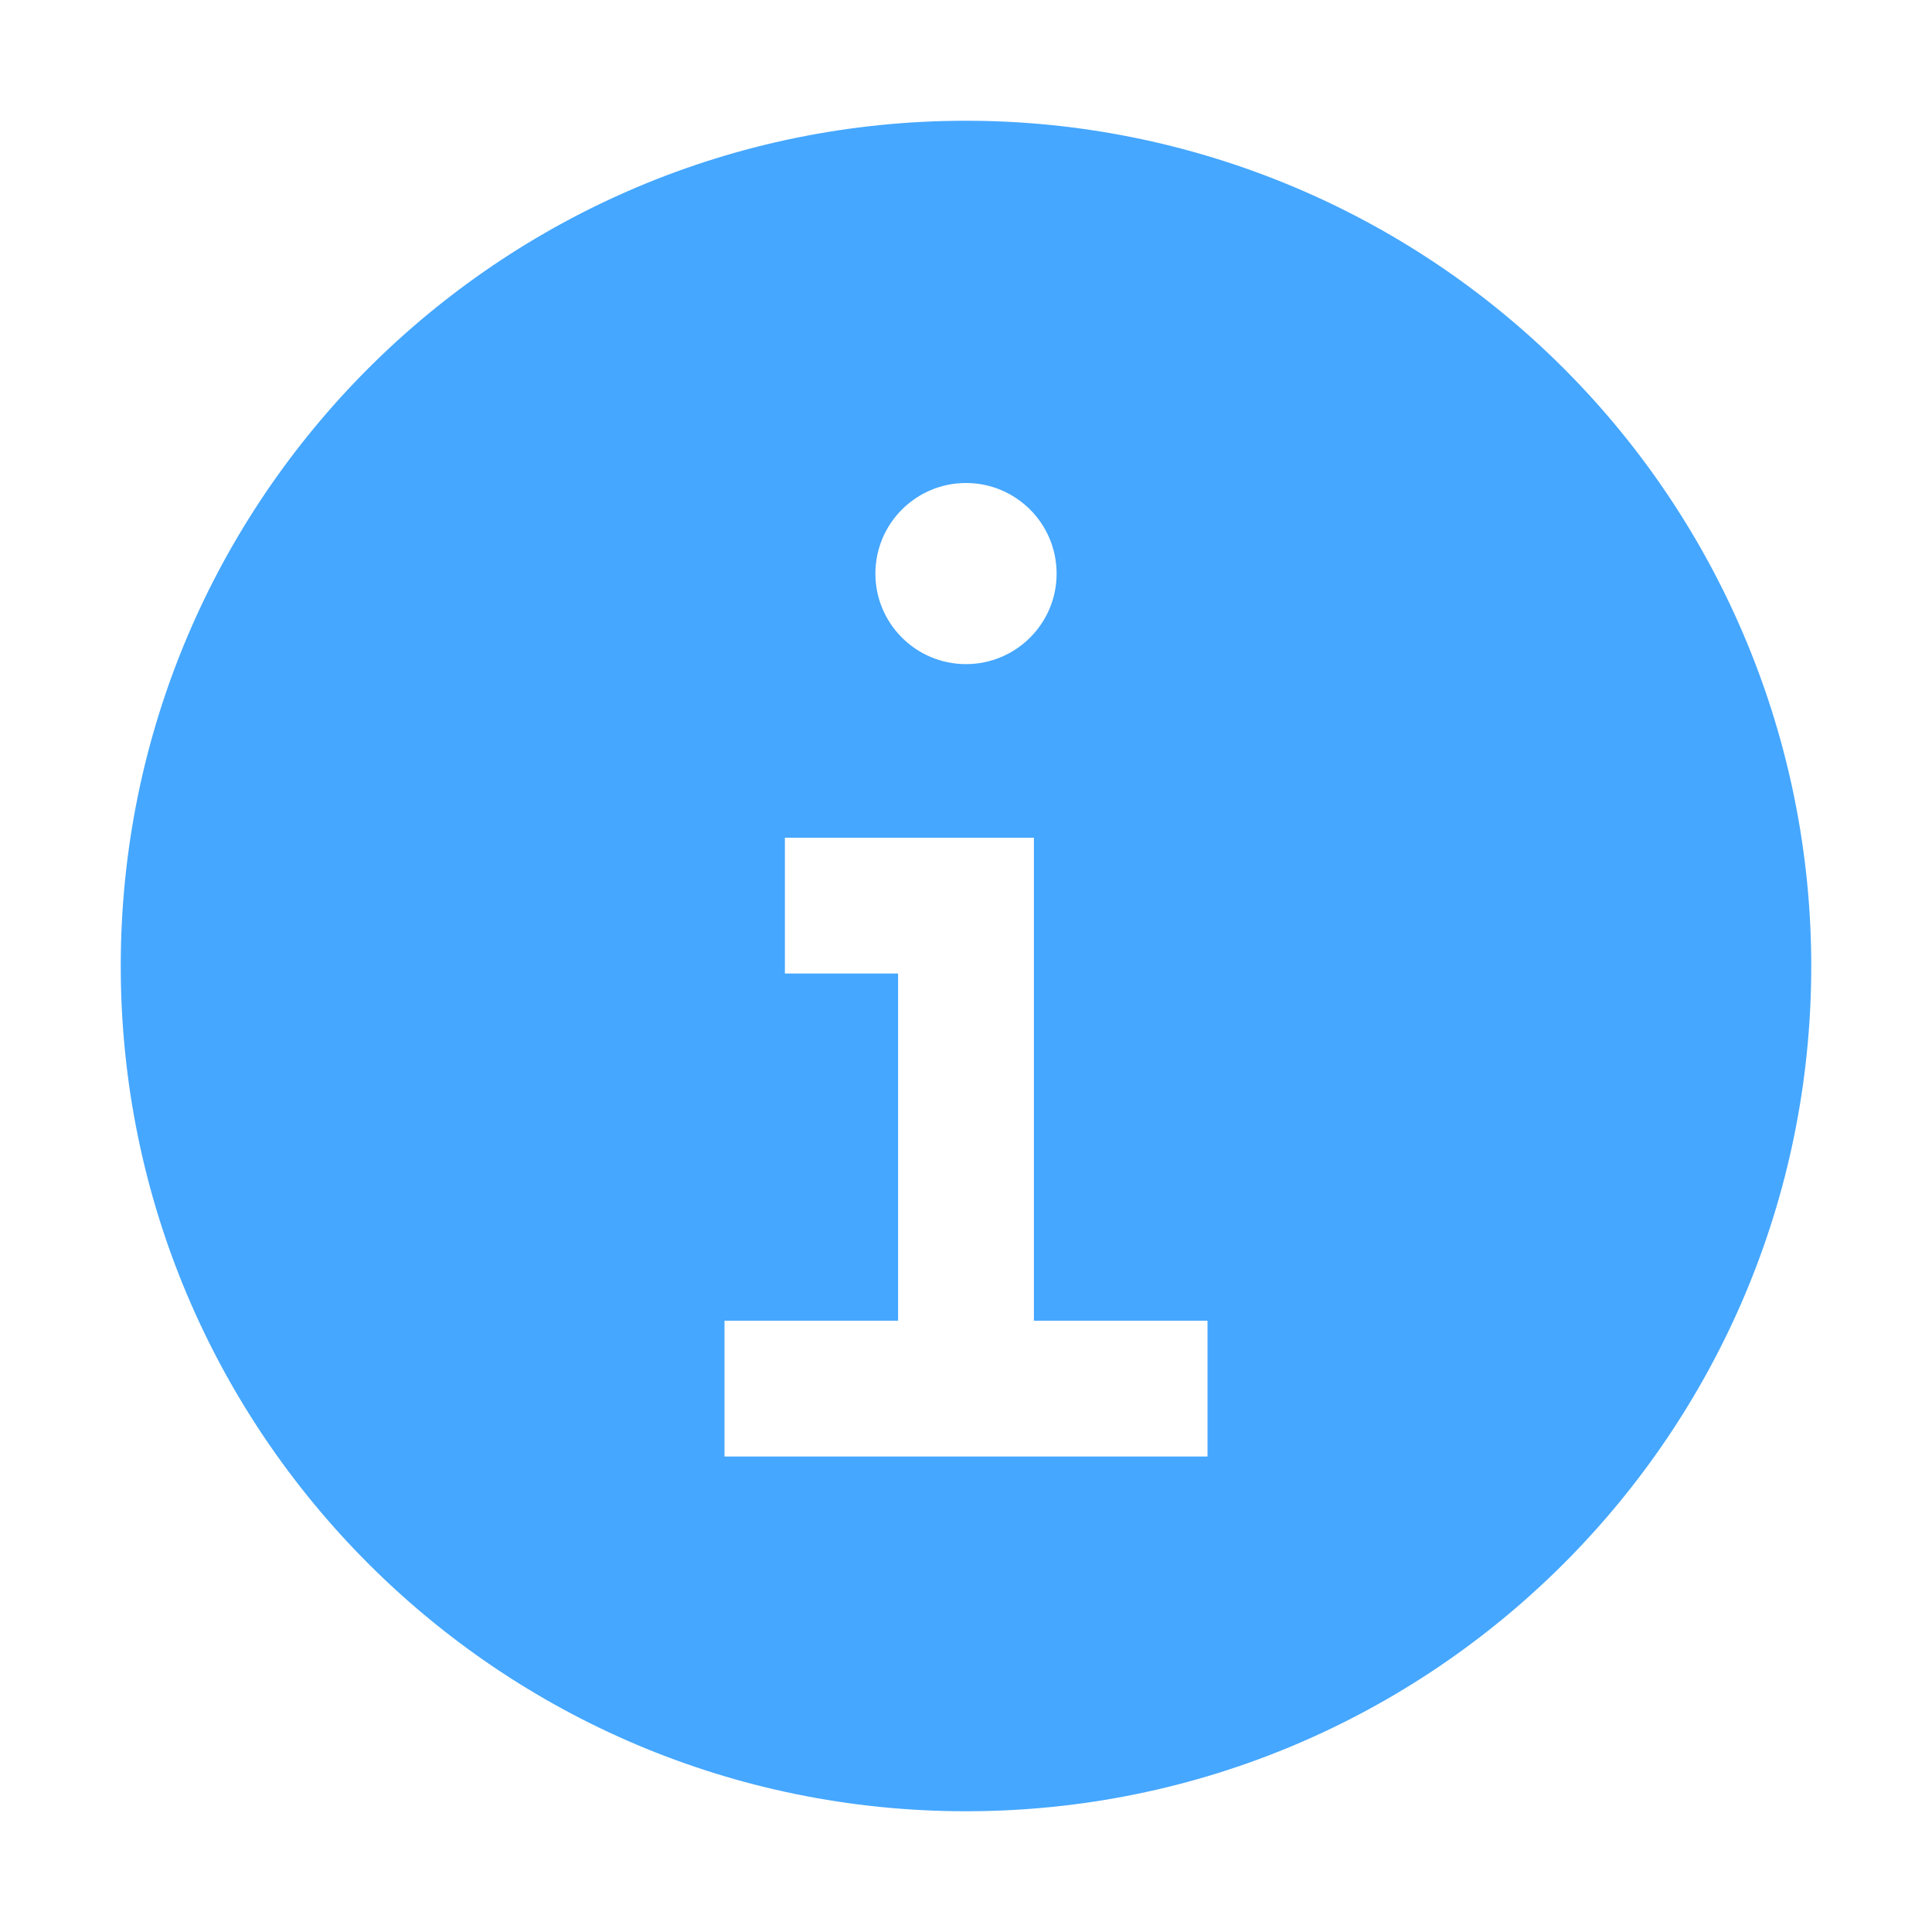
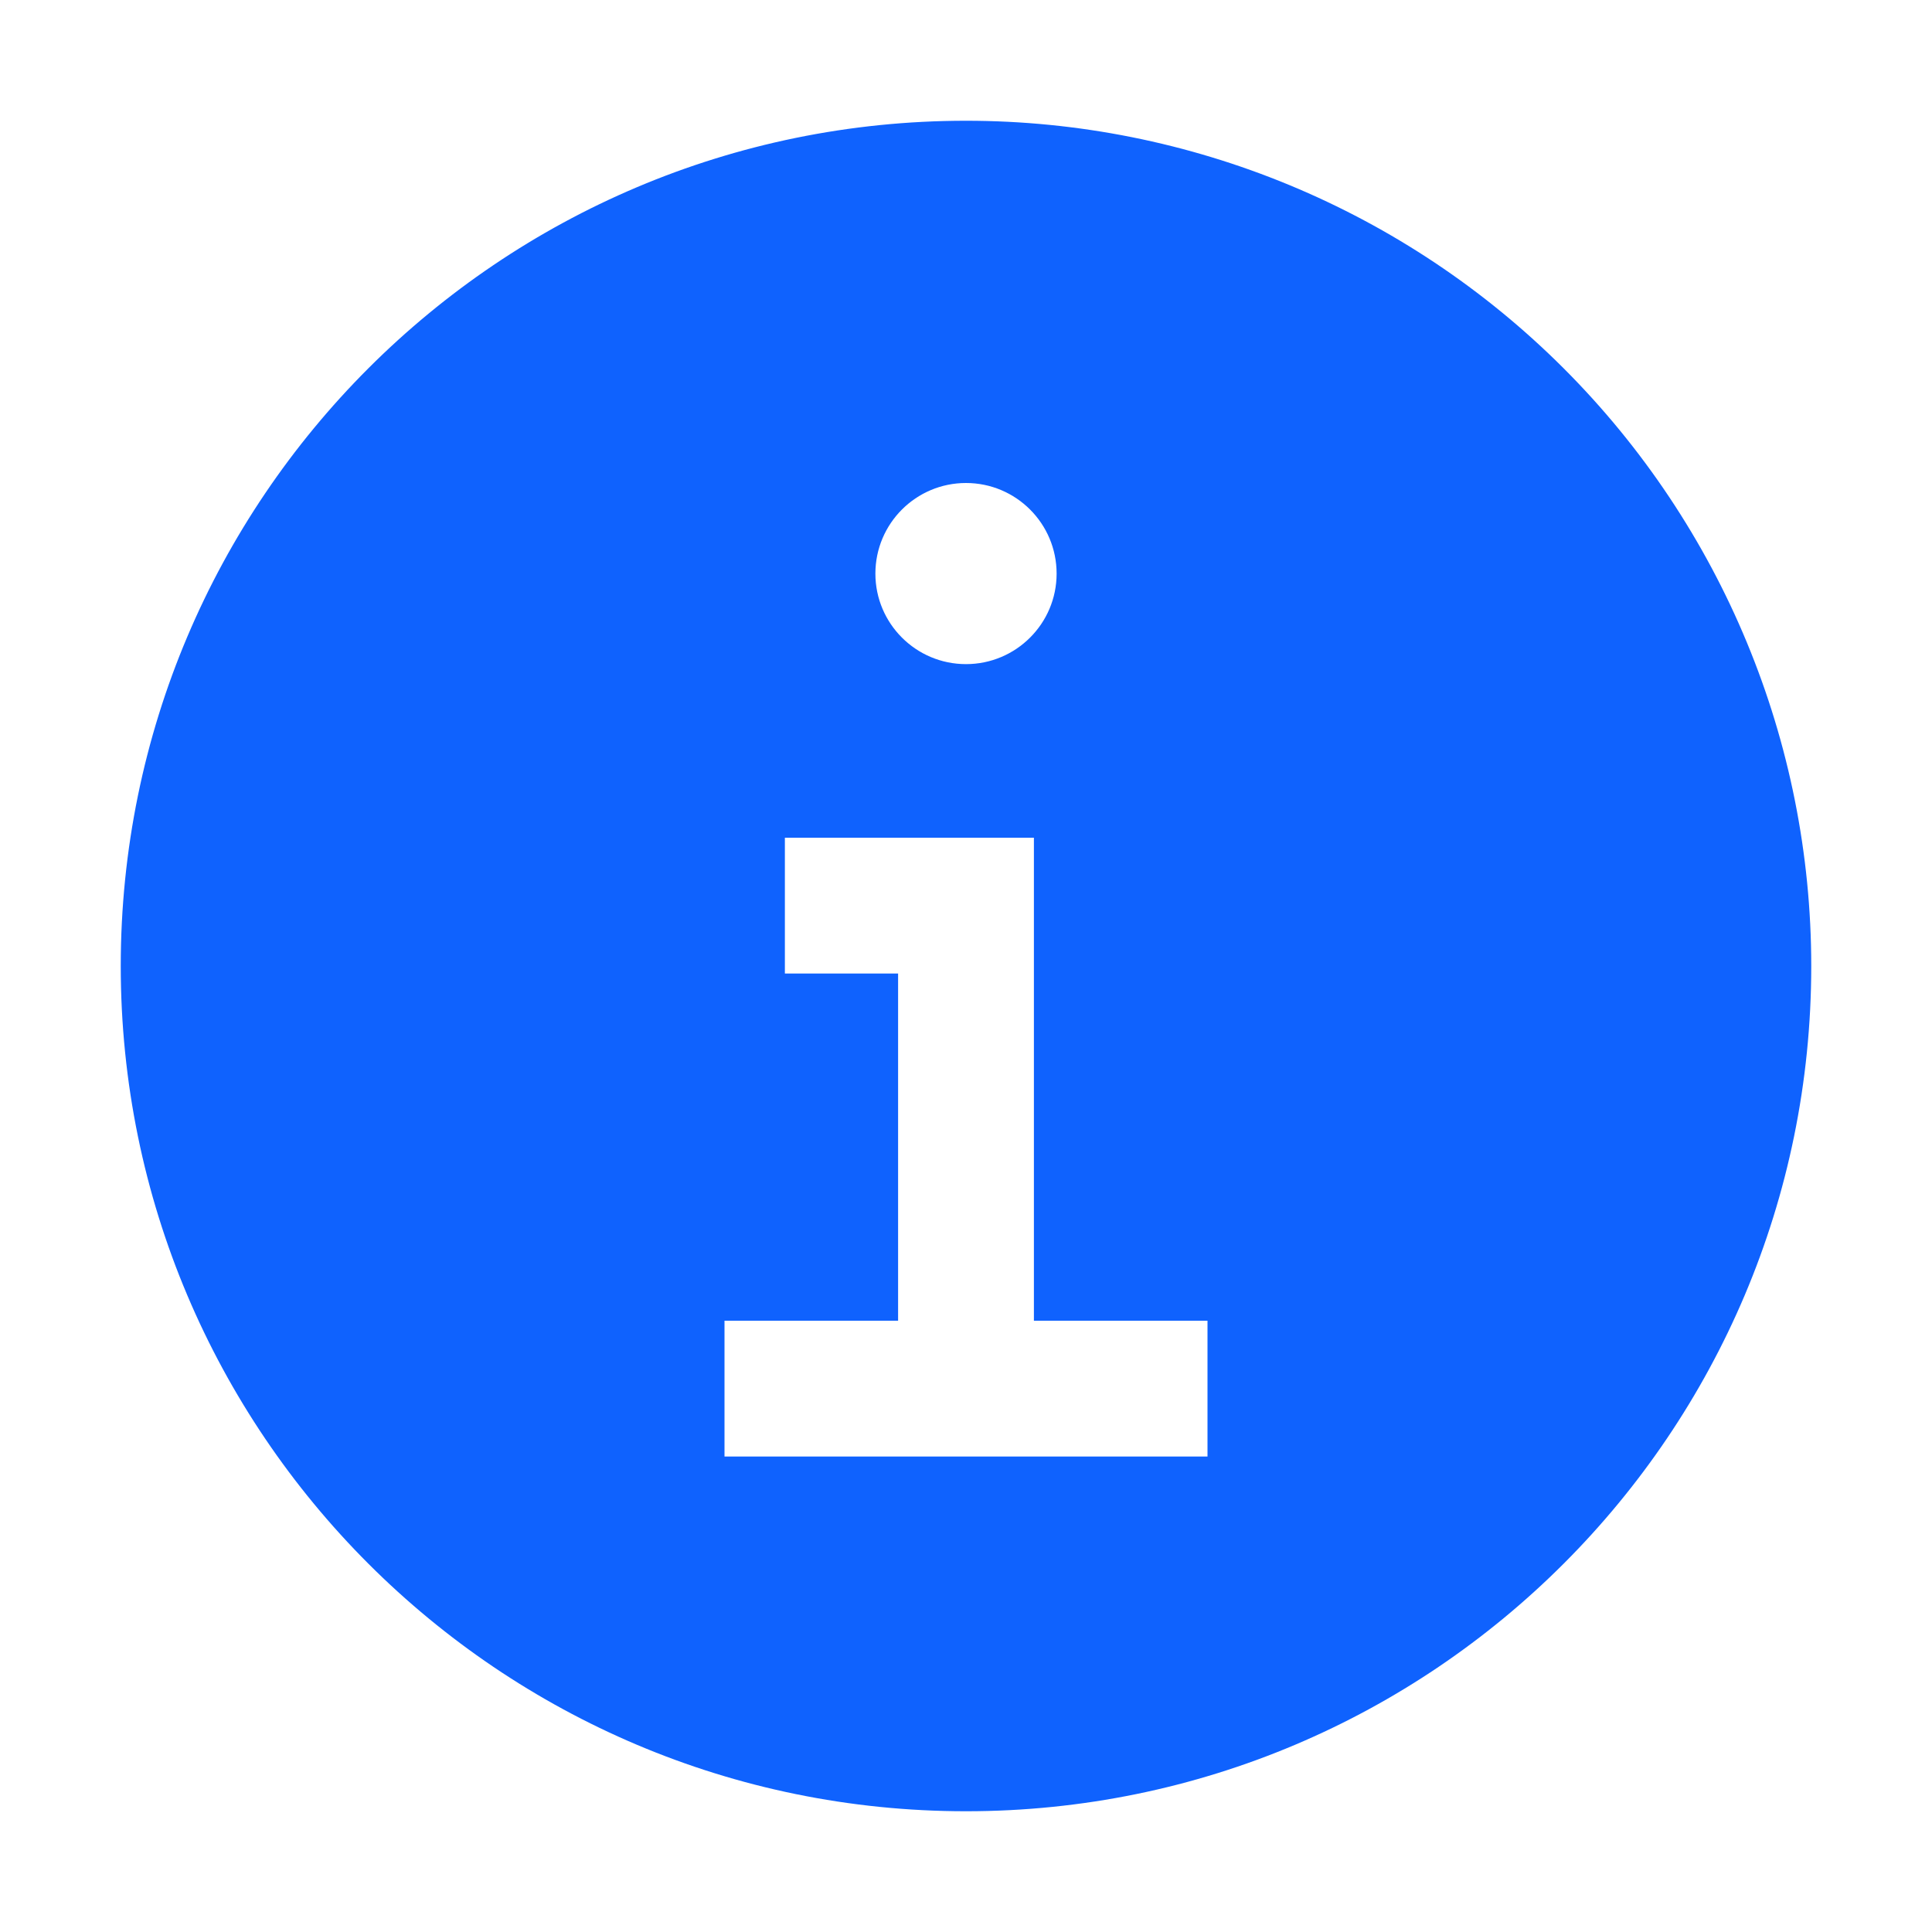
<svg xmlns="http://www.w3.org/2000/svg" width="20px" height="20px" viewBox="0 0 20 20" version="1.1">
-   <defs>
-     <filter id="filter-1">
-       <feColorMatrix in="SourceGraphic" type="matrix" values="0 0 0 0 0.059 0 0 0 0 0.384 0 0 0 0 0.996 0 0 0 1 0" />
-     </filter>
-   </defs>
  <g id="Structure" stroke="none" stroke-width="1" fill="none" fill-rule="evenodd">
-     <g id="information--filled" filter="url(#filter-1)">
-       <g>
-         <path d="M10,5 C10.518,5 10.938,5.42 10.938,5.938 C10.938,6.455 10.518,6.875 10,6.875 C9.482,6.875 9.062,6.455 9.062,5.938 C9.062,5.42 9.482,5 10,5 Z M12.5,13.672 L10.703,13.672 L10.703,8.672 L8.125,8.672 L8.125,10.078 L9.297,10.078 L9.297,13.672 L7.5,13.672 L7.5,15.078 L12.5,15.078 L12.5,13.672 Z" id="_inner-path_" />
-         <path d="M10,1.25 C5.168,1.25 1.25,5.168 1.25,10 C1.25,14.832 5.168,18.75 10,18.75 C14.832,18.75 18.75,14.832 18.75,10 C18.75,7.679 17.828,5.454 16.187,3.813 C14.546,2.172 12.321,1.25 10,1.25 Z M10,5 C10.518,5 10.938,5.42 10.938,5.938 C10.938,6.455 10.518,6.875 10,6.875 C9.482,6.875 9.062,6.455 9.062,5.938 C9.062,5.42 9.482,5 10,5 Z M12.5,15.078 L7.5,15.078 L7.5,13.672 L9.297,13.672 L9.297,10.078 L8.125,10.078 L8.125,8.672 L10.703,8.672 L10.703,13.672 L12.5,13.672 L12.5,15.078 Z" id="Shape" fill="#000000" fill-rule="nonzero" />
-         <rect id="_Transparent_Rectangle_" x="0" y="0" width="20" height="20" />
-       </g>
-     </g>
+     <path d="M10,5 C10.518,5 10.938,5.42 10.938,5.938 C10.938,6.455 10.518,6.875 10,6.875 C9.482,6.875 9.062,6.455 9.062,5.938 C9.062,5.42 9.482,5 10,5 Z M12.5,13.672 L10.703,13.672 L10.703,8.672 L8.125,8.672 L8.125,10.078 L9.297,10.078 L9.297,13.672 L7.5,13.672 L7.5,15.078 L12.5,15.078 L12.5,13.672 Z" id="_inner-path_" />
+     <path d="M10,1.25 C5.168,1.25 1.25,5.168 1.25,10 C1.25,14.832 5.168,18.75 10,18.75 C14.832,18.75 18.75,14.832 18.75,10 C18.75,7.679 17.828,5.454 16.187,3.813 C14.546,2.172 12.321,1.25 10,1.25 Z M10,5 C10.518,5 10.938,5.42 10.938,5.938 C10.938,6.455 10.518,6.875 10,6.875 C9.482,6.875 9.062,6.455 9.062,5.938 C9.062,5.42 9.482,5 10,5 Z M12.5,15.078 L7.5,15.078 L7.5,13.672 L9.297,13.672 L9.297,10.078 L8.125,10.078 L8.125,8.672 L10.703,8.672 L10.703,13.672 L12.5,13.672 L12.5,15.078 Z" id="Shape" fill="#0f62fe" fill-rule="nonzero" />
+     <rect id="_Transparent_Rectangle_" x="0" y="0" width="20" height="20" />
  </g>
</svg>
